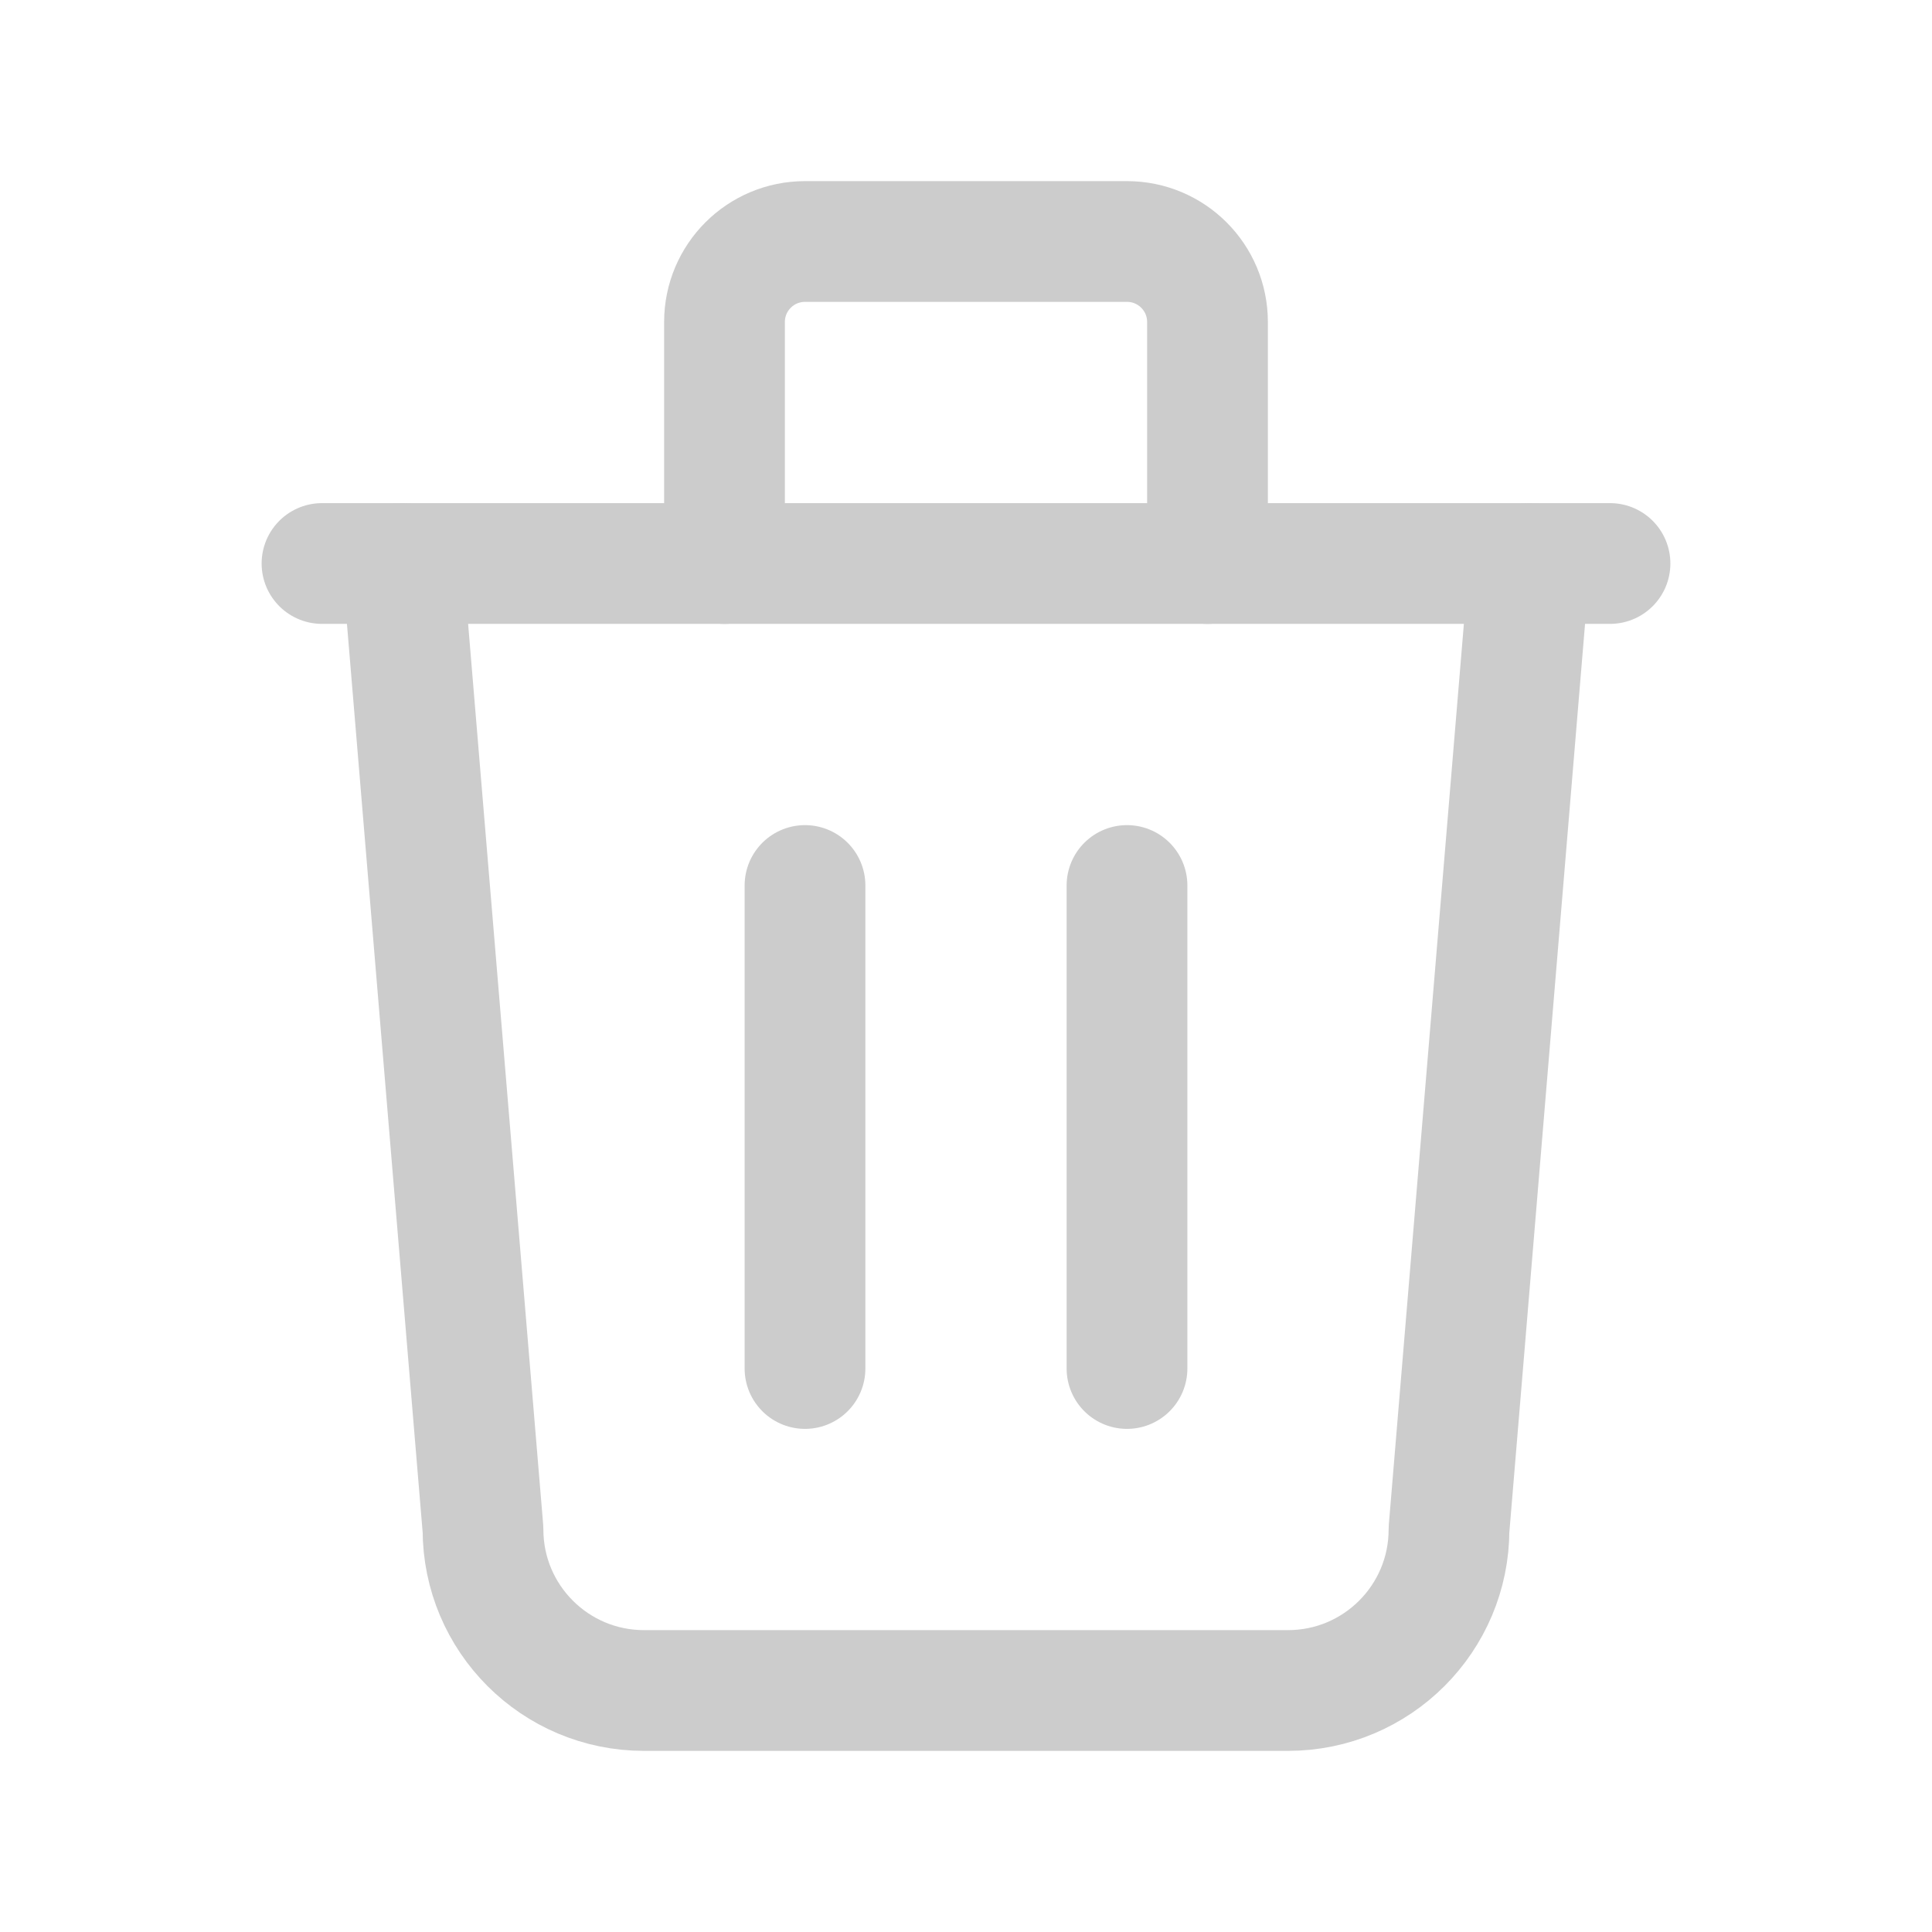
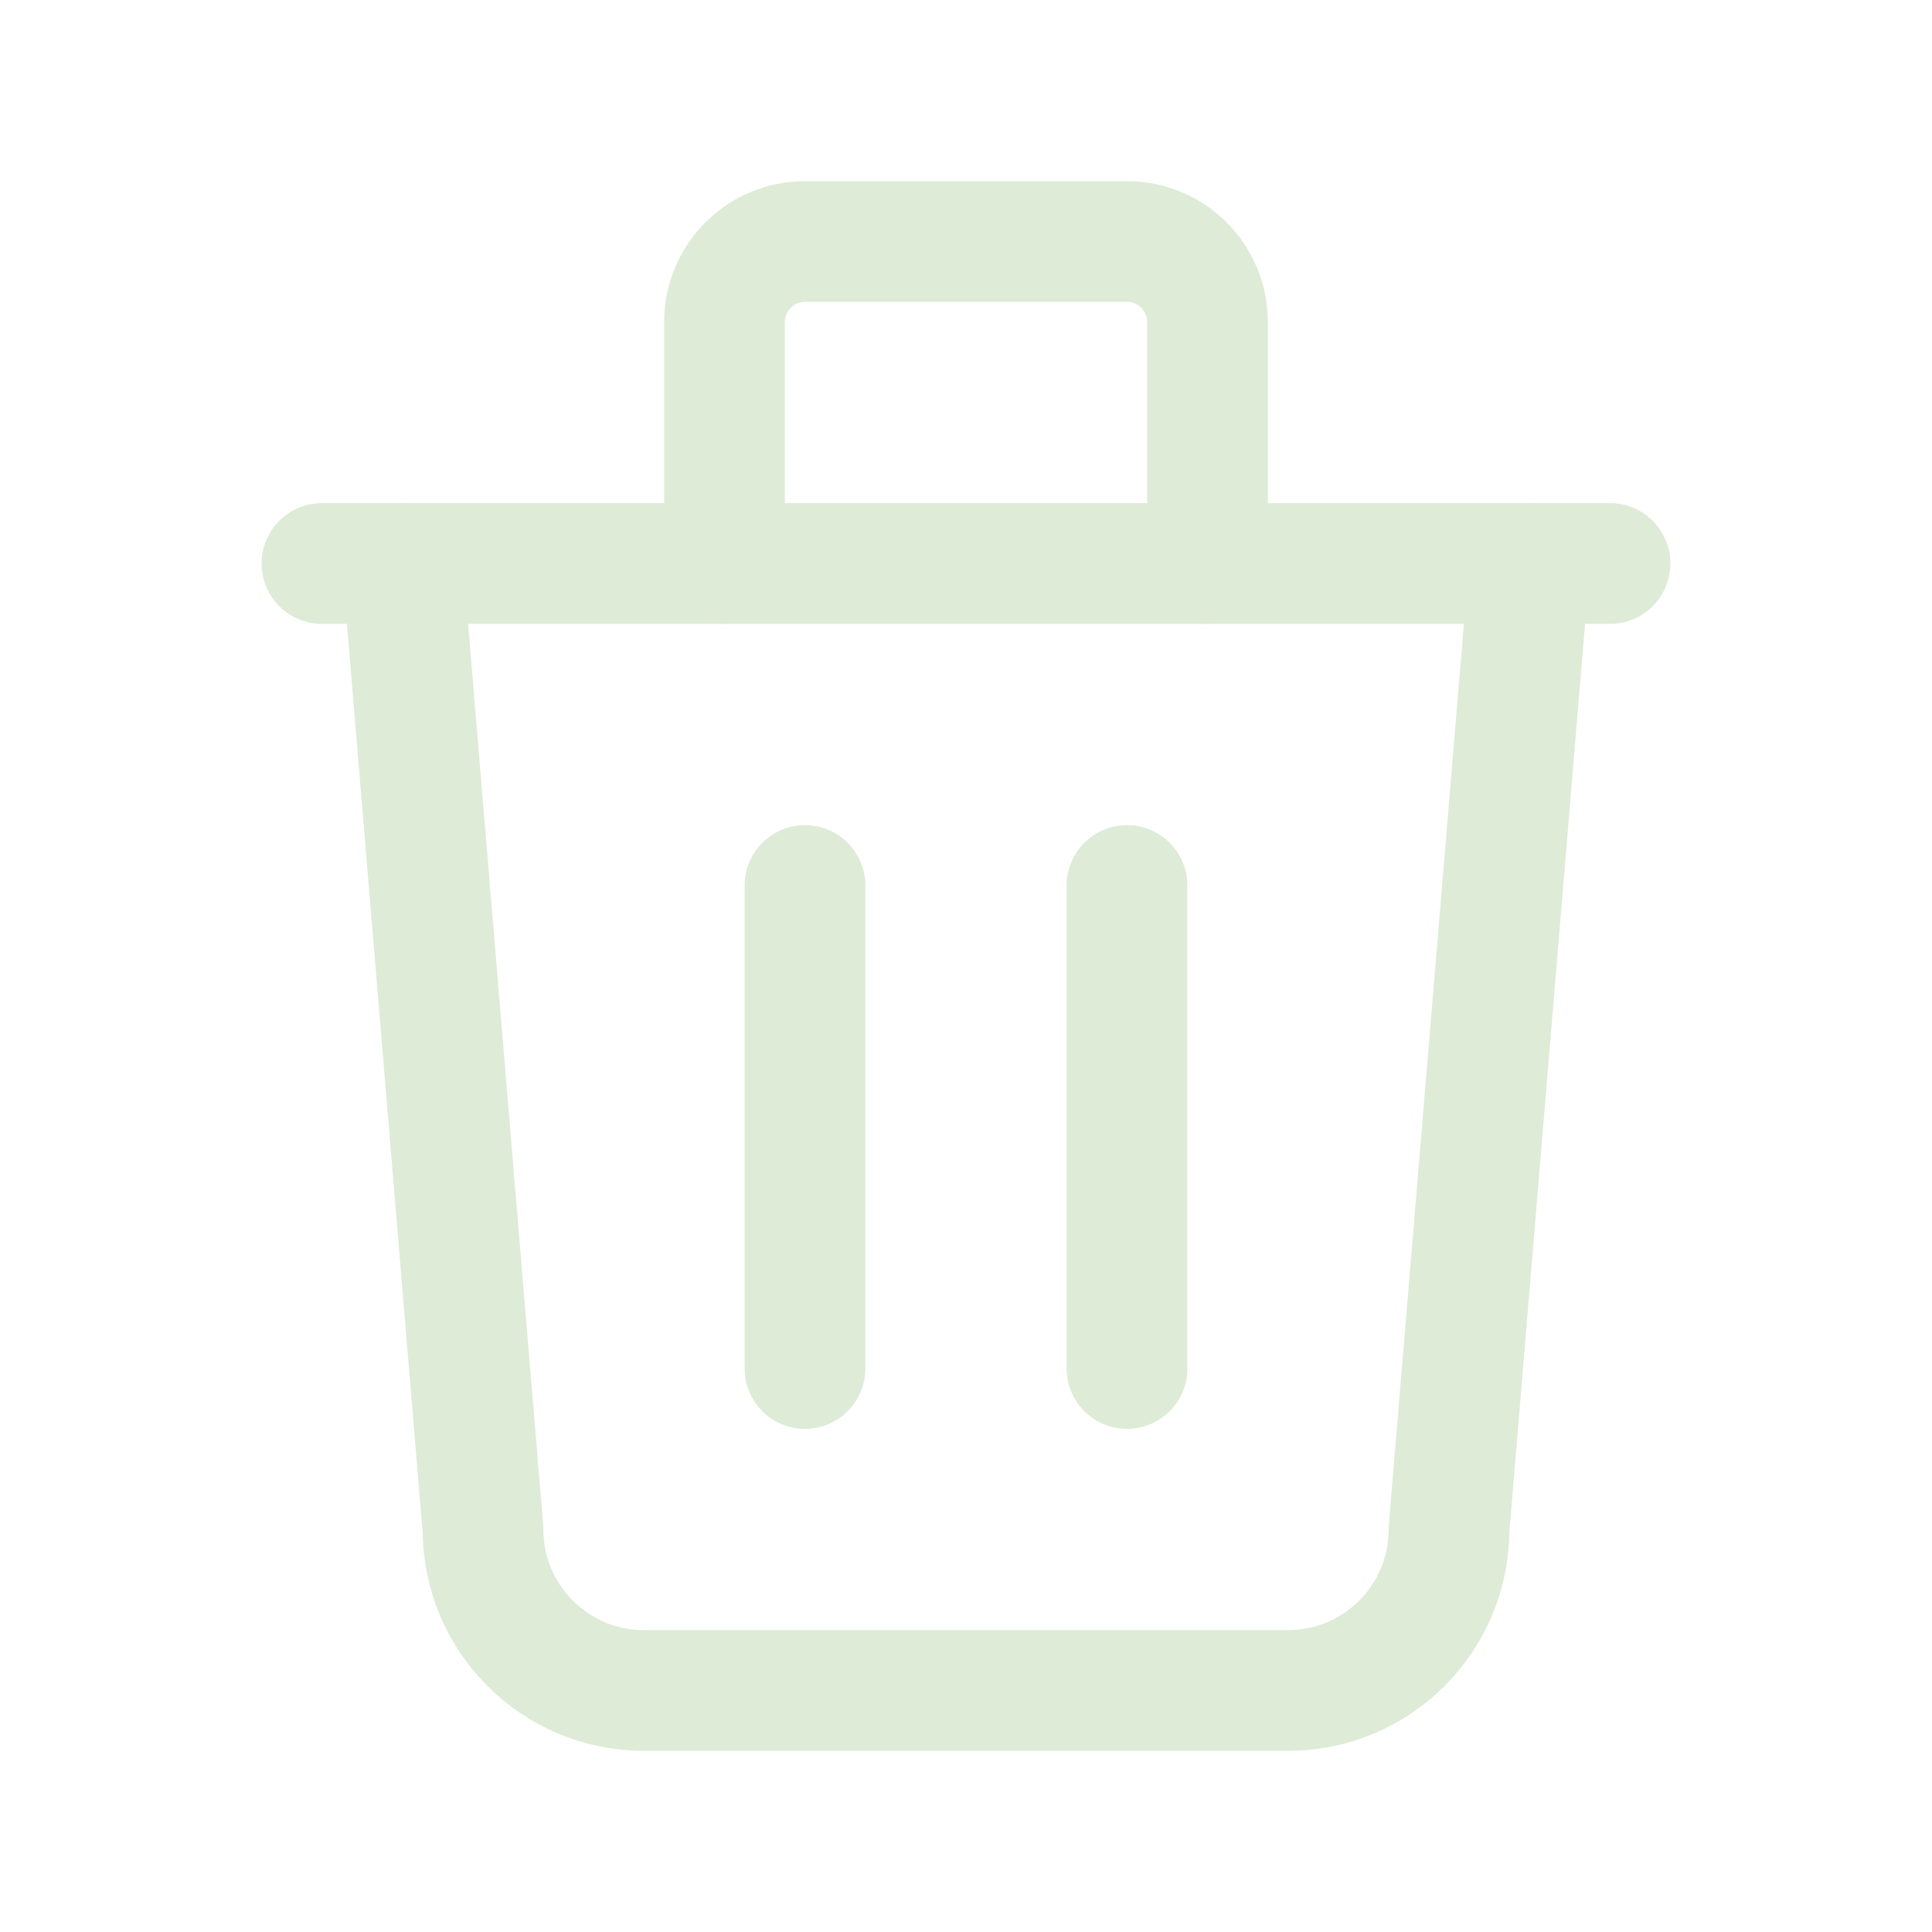
- <svg xmlns="http://www.w3.org/2000/svg" class="icon icon-tabler icon-tabler-trash" width="30" height="30" viewBox="0 0 24 24" stroke-width="1.5" stroke="#cccccc" fill="none" stroke-linecap="round" stroke-linejoin="round">
+ <svg xmlns="http://www.w3.org/2000/svg" class="icon icon-tabler icon-tabler-trash" width="20" height="20" viewBox="0 0 24 24" stroke-width="1.5" stroke="#deebd7" fill="none" stroke-linecap="round" stroke-linejoin="round">
  <path stroke="none" d="M0 0h24v24H0z" fill="none" />
  <path d="M4 7l16 0" />
  <path d="M10 11l0 6" />
  <path d="M14 11l0 6" />
  <path d="M5 7l1 12a2 2 0 0 0 2 2h8a2 2 0 0 0 2 -2l1 -12" />
  <path d="M9 7v-3a1 1 0 0 1 1 -1h4a1 1 0 0 1 1 1v3" />
</svg>
